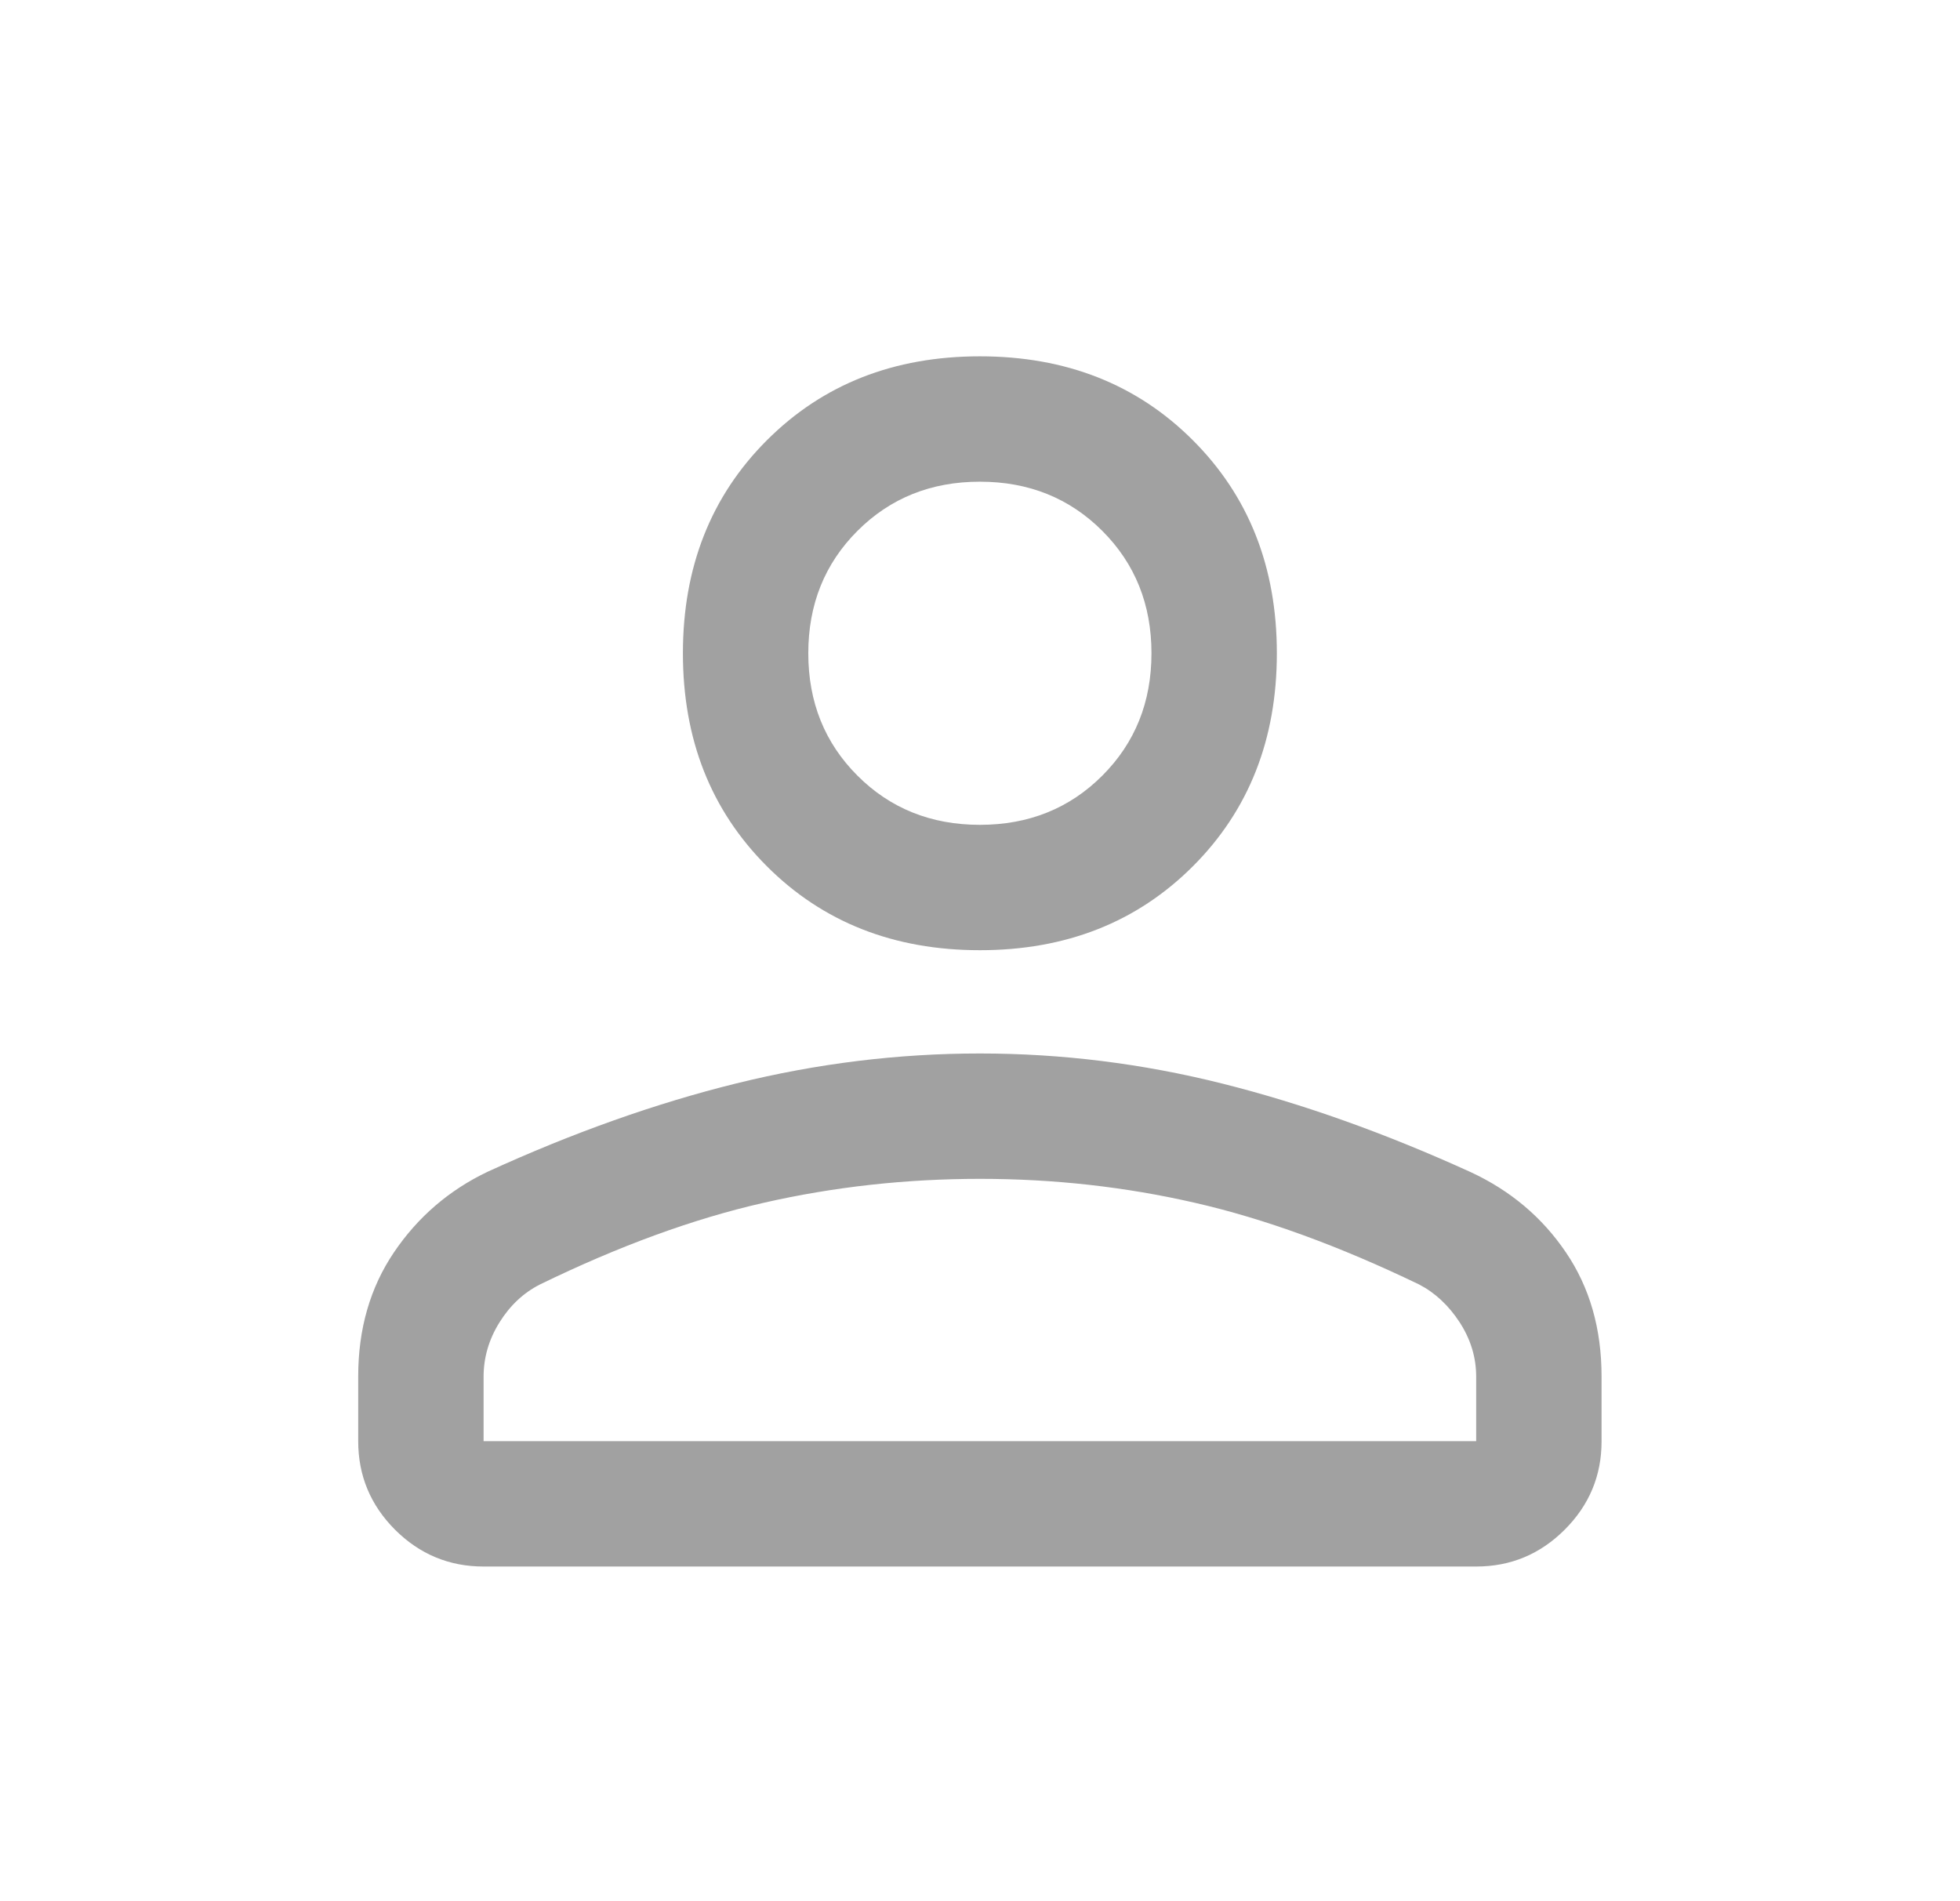
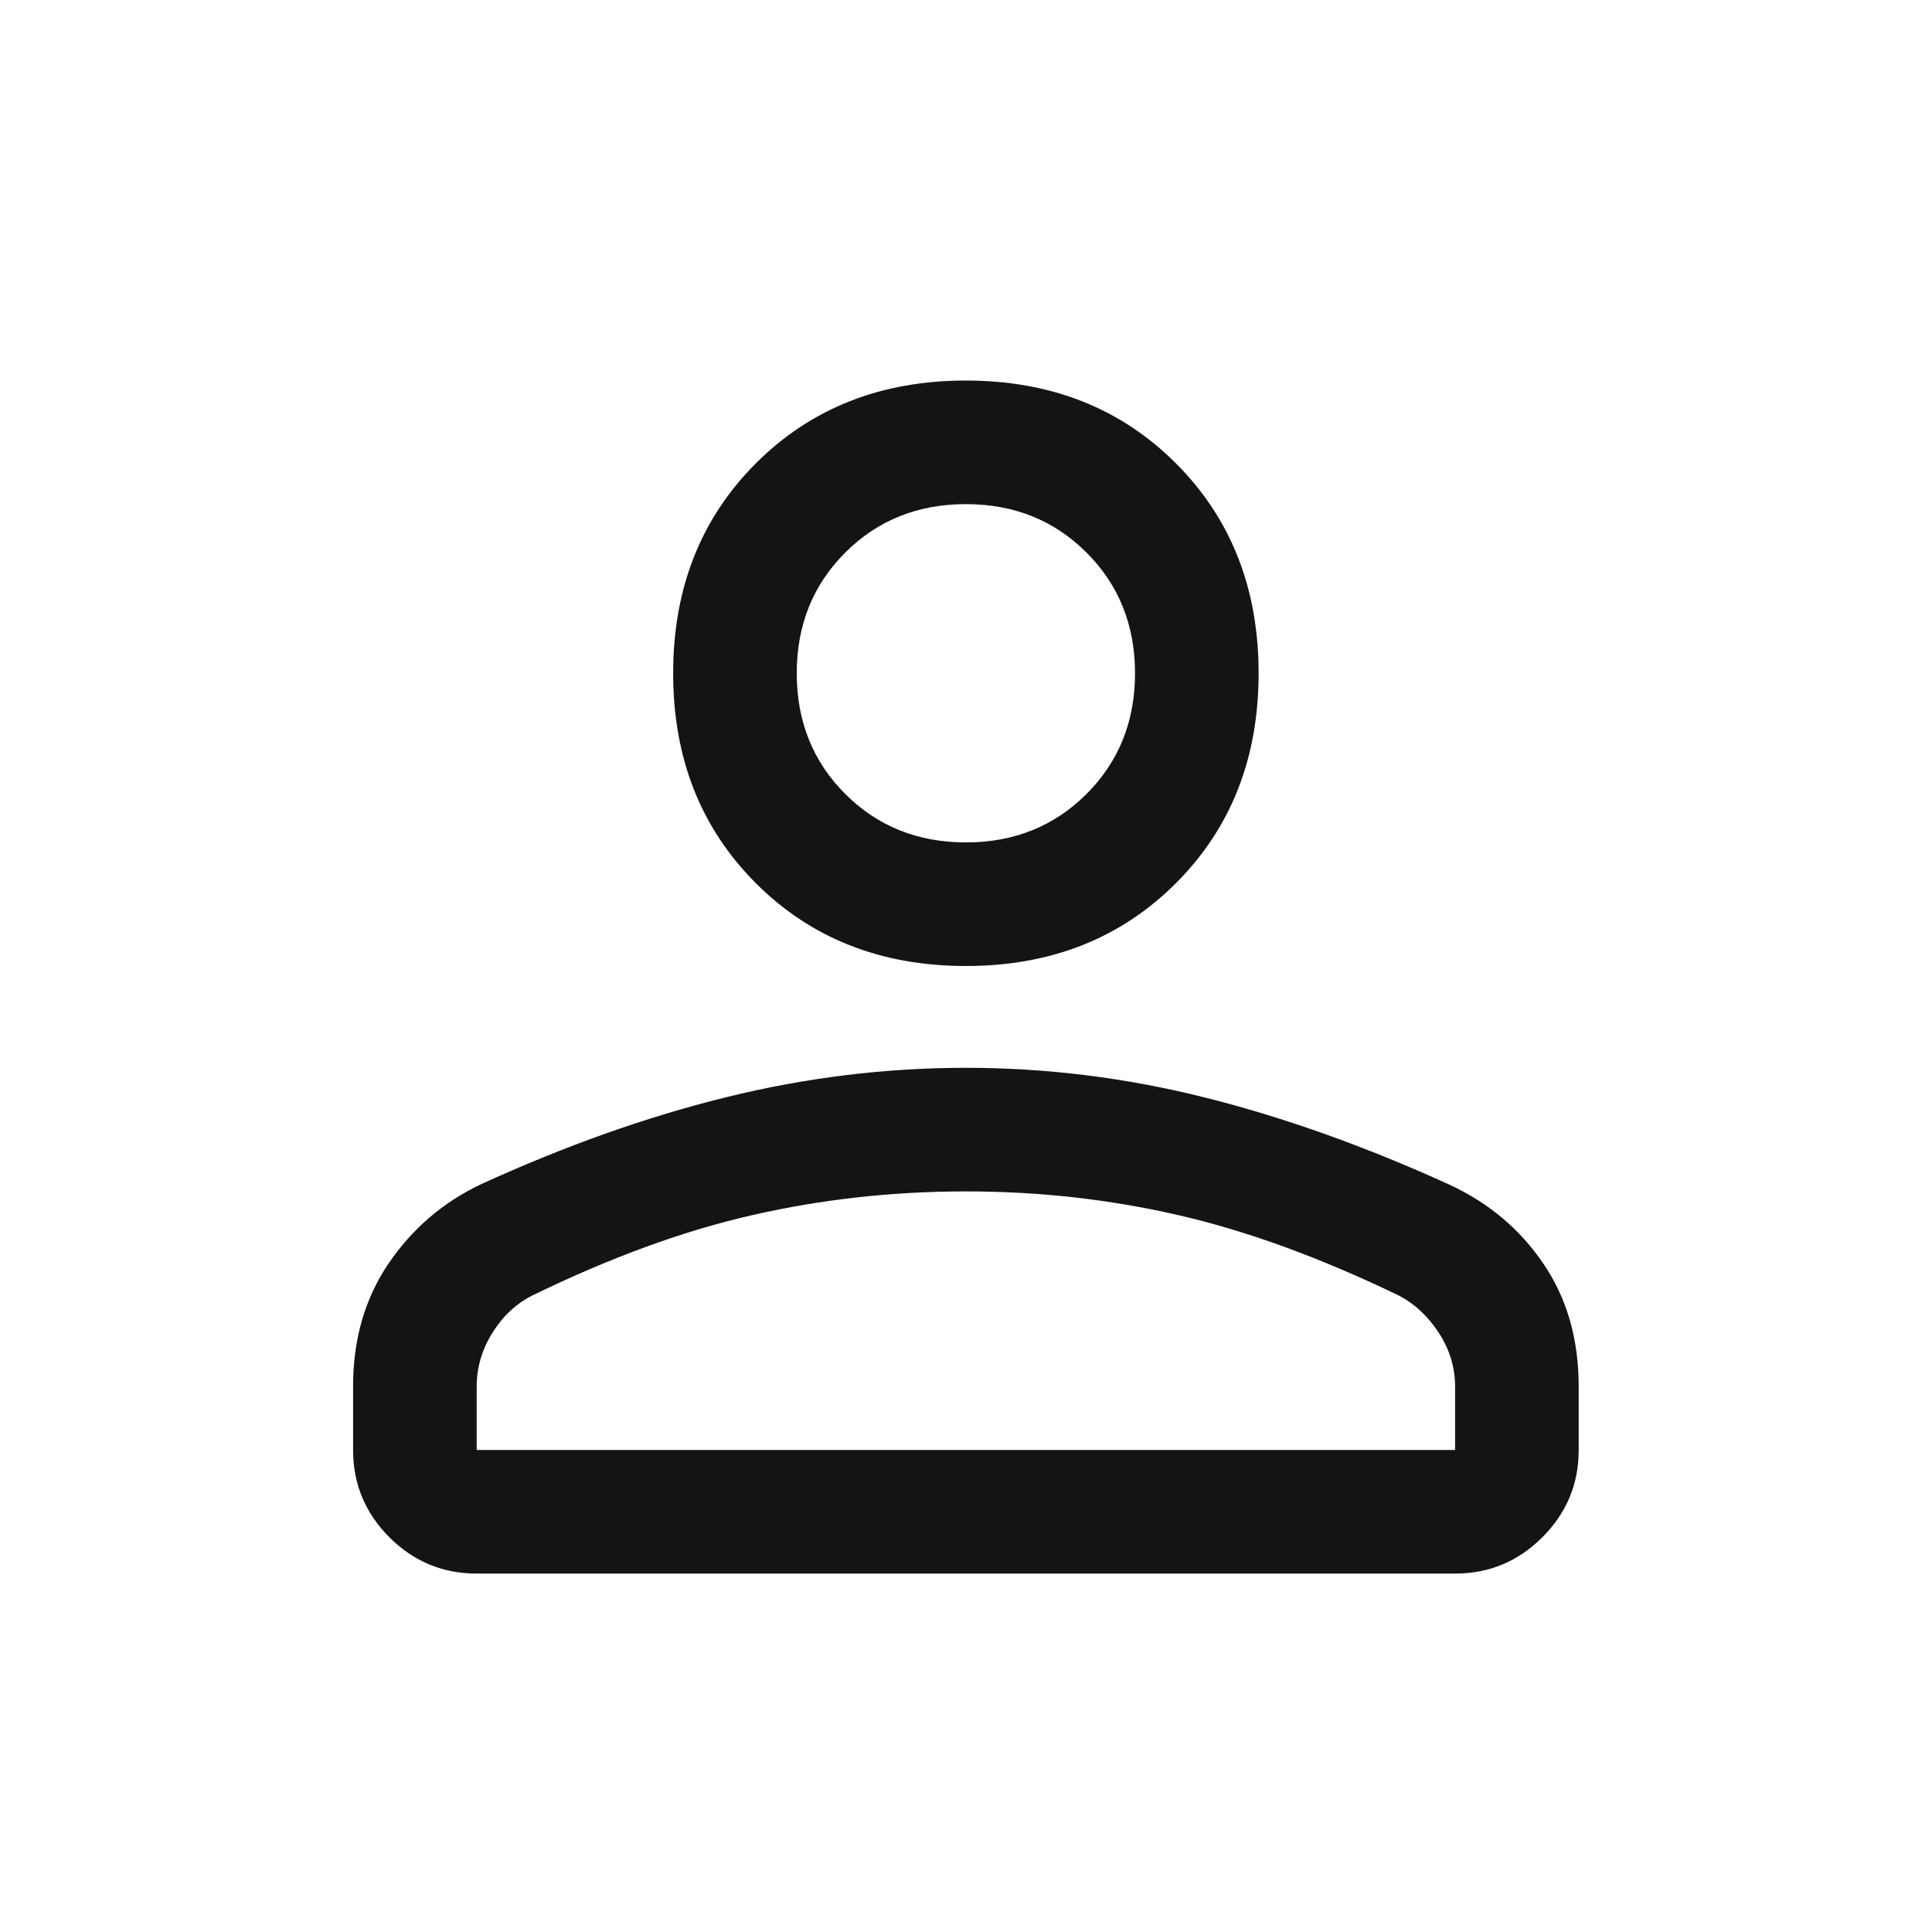
- <svg xmlns="http://www.w3.org/2000/svg" width="33" height="32" viewBox="0 0 33 32" fill="none">
-   <g id="Base_Icon">
-     <path id="Vector" d="M16.498 16C15.05 16 13.854 15.529 12.912 14.587C11.969 13.644 11.498 12.449 11.498 11C11.498 9.552 11.969 8.356 12.911 7.414C13.854 6.471 15.049 6 16.498 6C17.946 6 19.142 6.471 20.084 7.413C21.027 8.356 21.498 9.551 21.498 11C21.498 12.448 21.027 13.644 20.085 14.586C19.142 15.529 17.947 16 16.498 16ZM6.031 24.267V23.177C6.031 22.377 6.232 21.68 6.634 21.086C7.036 20.492 7.562 20.039 8.213 19.729C9.647 19.073 11.043 18.577 12.401 18.242C13.758 17.907 15.124 17.739 16.498 17.739C17.872 17.739 19.234 17.908 20.584 18.247C21.934 18.586 23.327 19.083 24.762 19.737C25.43 20.047 25.964 20.497 26.364 21.087C26.765 21.677 26.965 22.374 26.965 23.177V24.272C26.965 24.848 26.758 25.344 26.345 25.757C25.931 26.171 25.434 26.378 24.854 26.378H8.142C7.562 26.378 7.065 26.171 6.651 25.758C6.238 25.344 6.031 24.847 6.031 24.267ZM8.142 24.267H24.854V23.181C24.854 22.856 24.761 22.551 24.576 22.266C24.39 21.981 24.163 21.769 23.892 21.628C22.548 20.98 21.29 20.521 20.117 20.253C18.945 19.984 17.739 19.85 16.501 19.85C15.255 19.85 14.04 19.984 12.859 20.253C11.678 20.521 10.422 20.98 9.092 21.628C8.814 21.769 8.587 21.982 8.409 22.268C8.231 22.554 8.142 22.859 8.142 23.183V24.267ZM16.498 13.889C17.32 13.889 18.007 13.613 18.559 13.061C19.111 12.509 19.387 11.822 19.387 11C19.387 10.178 19.111 9.491 18.559 8.939C18.007 8.387 17.32 8.111 16.498 8.111C15.676 8.111 14.989 8.387 14.437 8.939C13.885 9.491 13.609 10.178 13.609 11C13.609 11.822 13.885 12.509 14.437 13.061C14.989 13.613 15.676 13.889 16.498 13.889Z" fill="#A1A1A1" />
-   </g>
+ <svg xmlns="http://www.w3.org/2000/svg" width="32" height="32" viewBox="0 0 33 32">
+   <path d="M16.498 16C15.05 16 13.854 15.529 12.912 14.587C11.969 13.644 11.498 12.449 11.498 11C11.498 9.552 11.969 8.356 12.911 7.414C13.854 6.471 15.049 6 16.498 6C17.946 6 19.142 6.471 20.084 7.413C21.027 8.356 21.498 9.551 21.498 11C21.498 12.448 21.027 13.644 20.085 14.586C19.142 15.529 17.947 16 16.498 16ZM6.031 24.267V23.177C6.031 22.377 6.232 21.68 6.634 21.086C7.036 20.492 7.562 20.039 8.213 19.729C9.647 19.073 11.043 18.577 12.401 18.242C13.758 17.907 15.124 17.739 16.498 17.739C17.872 17.739 19.234 17.908 20.584 18.247C21.934 18.586 23.327 19.083 24.762 19.737C25.43 20.047 25.964 20.497 26.364 21.087C26.765 21.677 26.965 22.374 26.965 23.177V24.272C26.965 24.848 26.758 25.344 26.345 25.757C25.931 26.171 25.434 26.378 24.854 26.378H8.142C7.562 26.378 7.065 26.171 6.651 25.758C6.238 25.344 6.031 24.847 6.031 24.267ZM8.142 24.267H24.854V23.181C24.854 22.856 24.761 22.551 24.576 22.266C24.39 21.981 24.163 21.769 23.892 21.628C22.548 20.98 21.29 20.521 20.117 20.253C18.945 19.984 17.739 19.85 16.501 19.85C15.255 19.85 14.04 19.984 12.859 20.253C11.678 20.521 10.422 20.98 9.092 21.628C8.814 21.769 8.587 21.982 8.409 22.268C8.231 22.554 8.142 22.859 8.142 23.183V24.267ZM16.498 13.889C17.32 13.889 18.007 13.613 18.559 13.061C19.111 12.509 19.387 11.822 19.387 11C19.387 10.178 19.111 9.491 18.559 8.939C18.007 8.387 17.32 8.111 16.498 8.111C15.676 8.111 14.989 8.387 14.437 8.939C13.885 9.491 13.609 10.178 13.609 11C13.609 11.822 13.885 12.509 14.437 13.061C14.989 13.613 15.676 13.889 16.498 13.889Z" fill="#141414" />
</svg>
